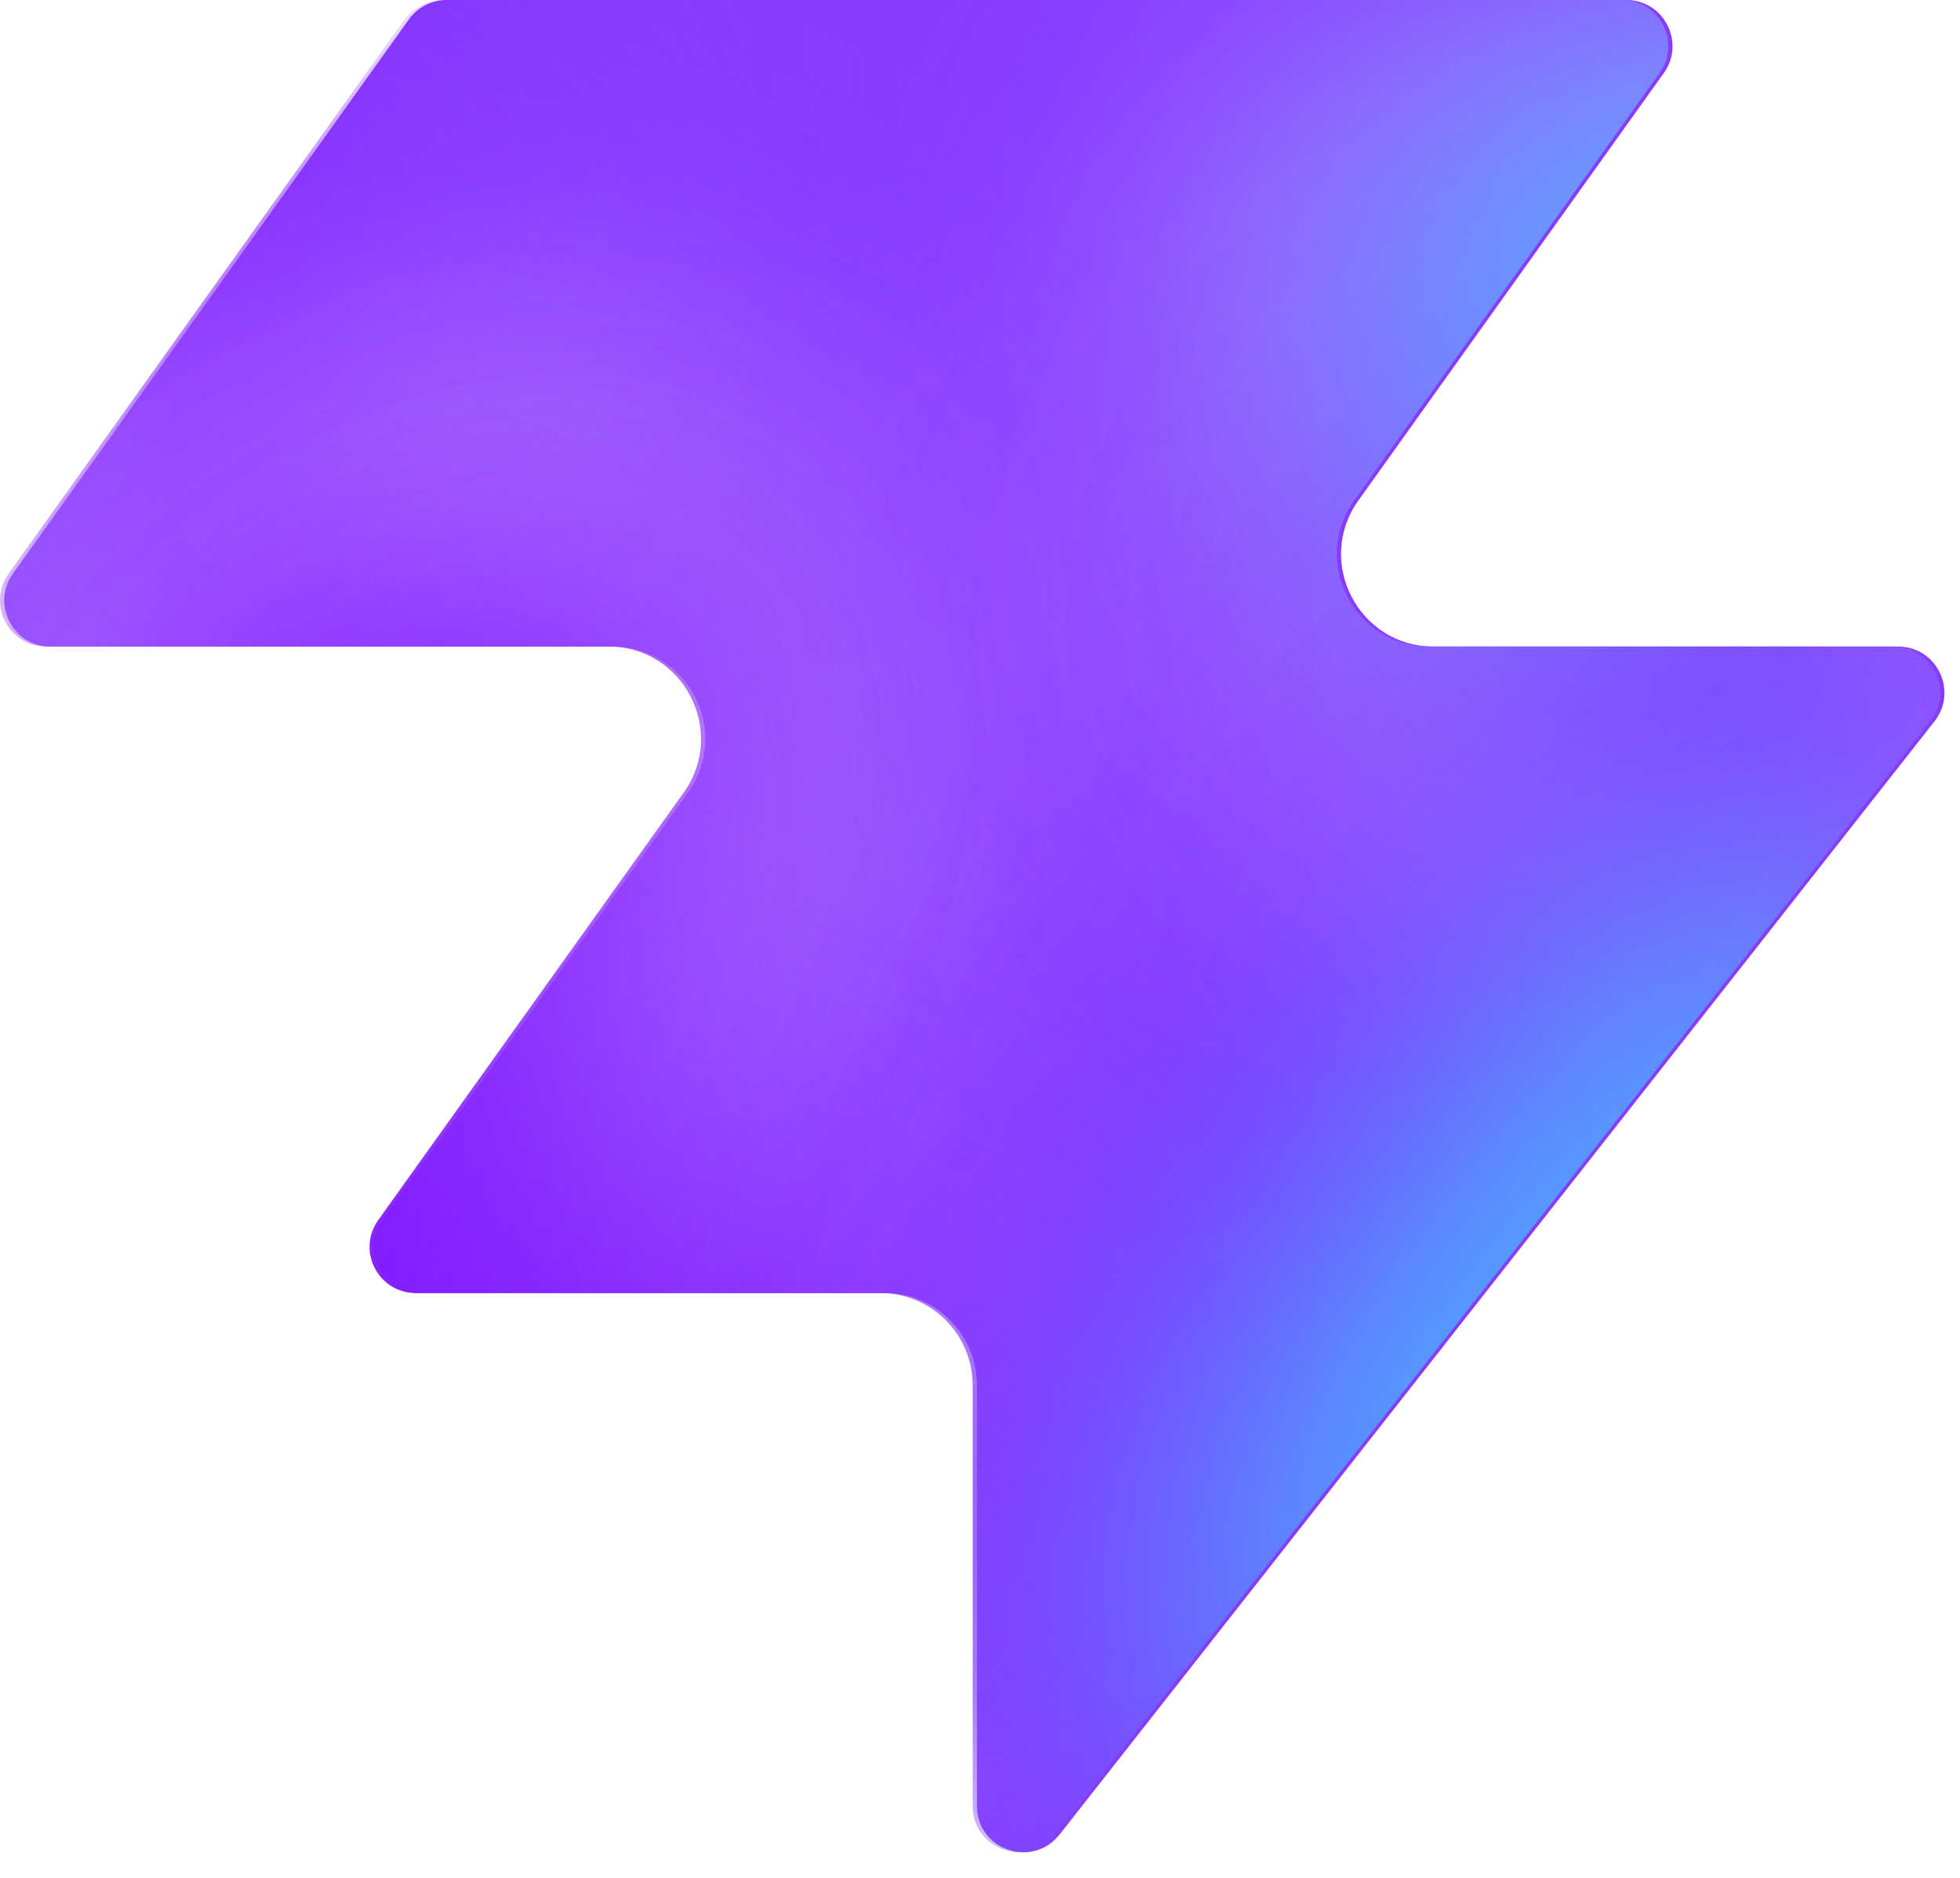
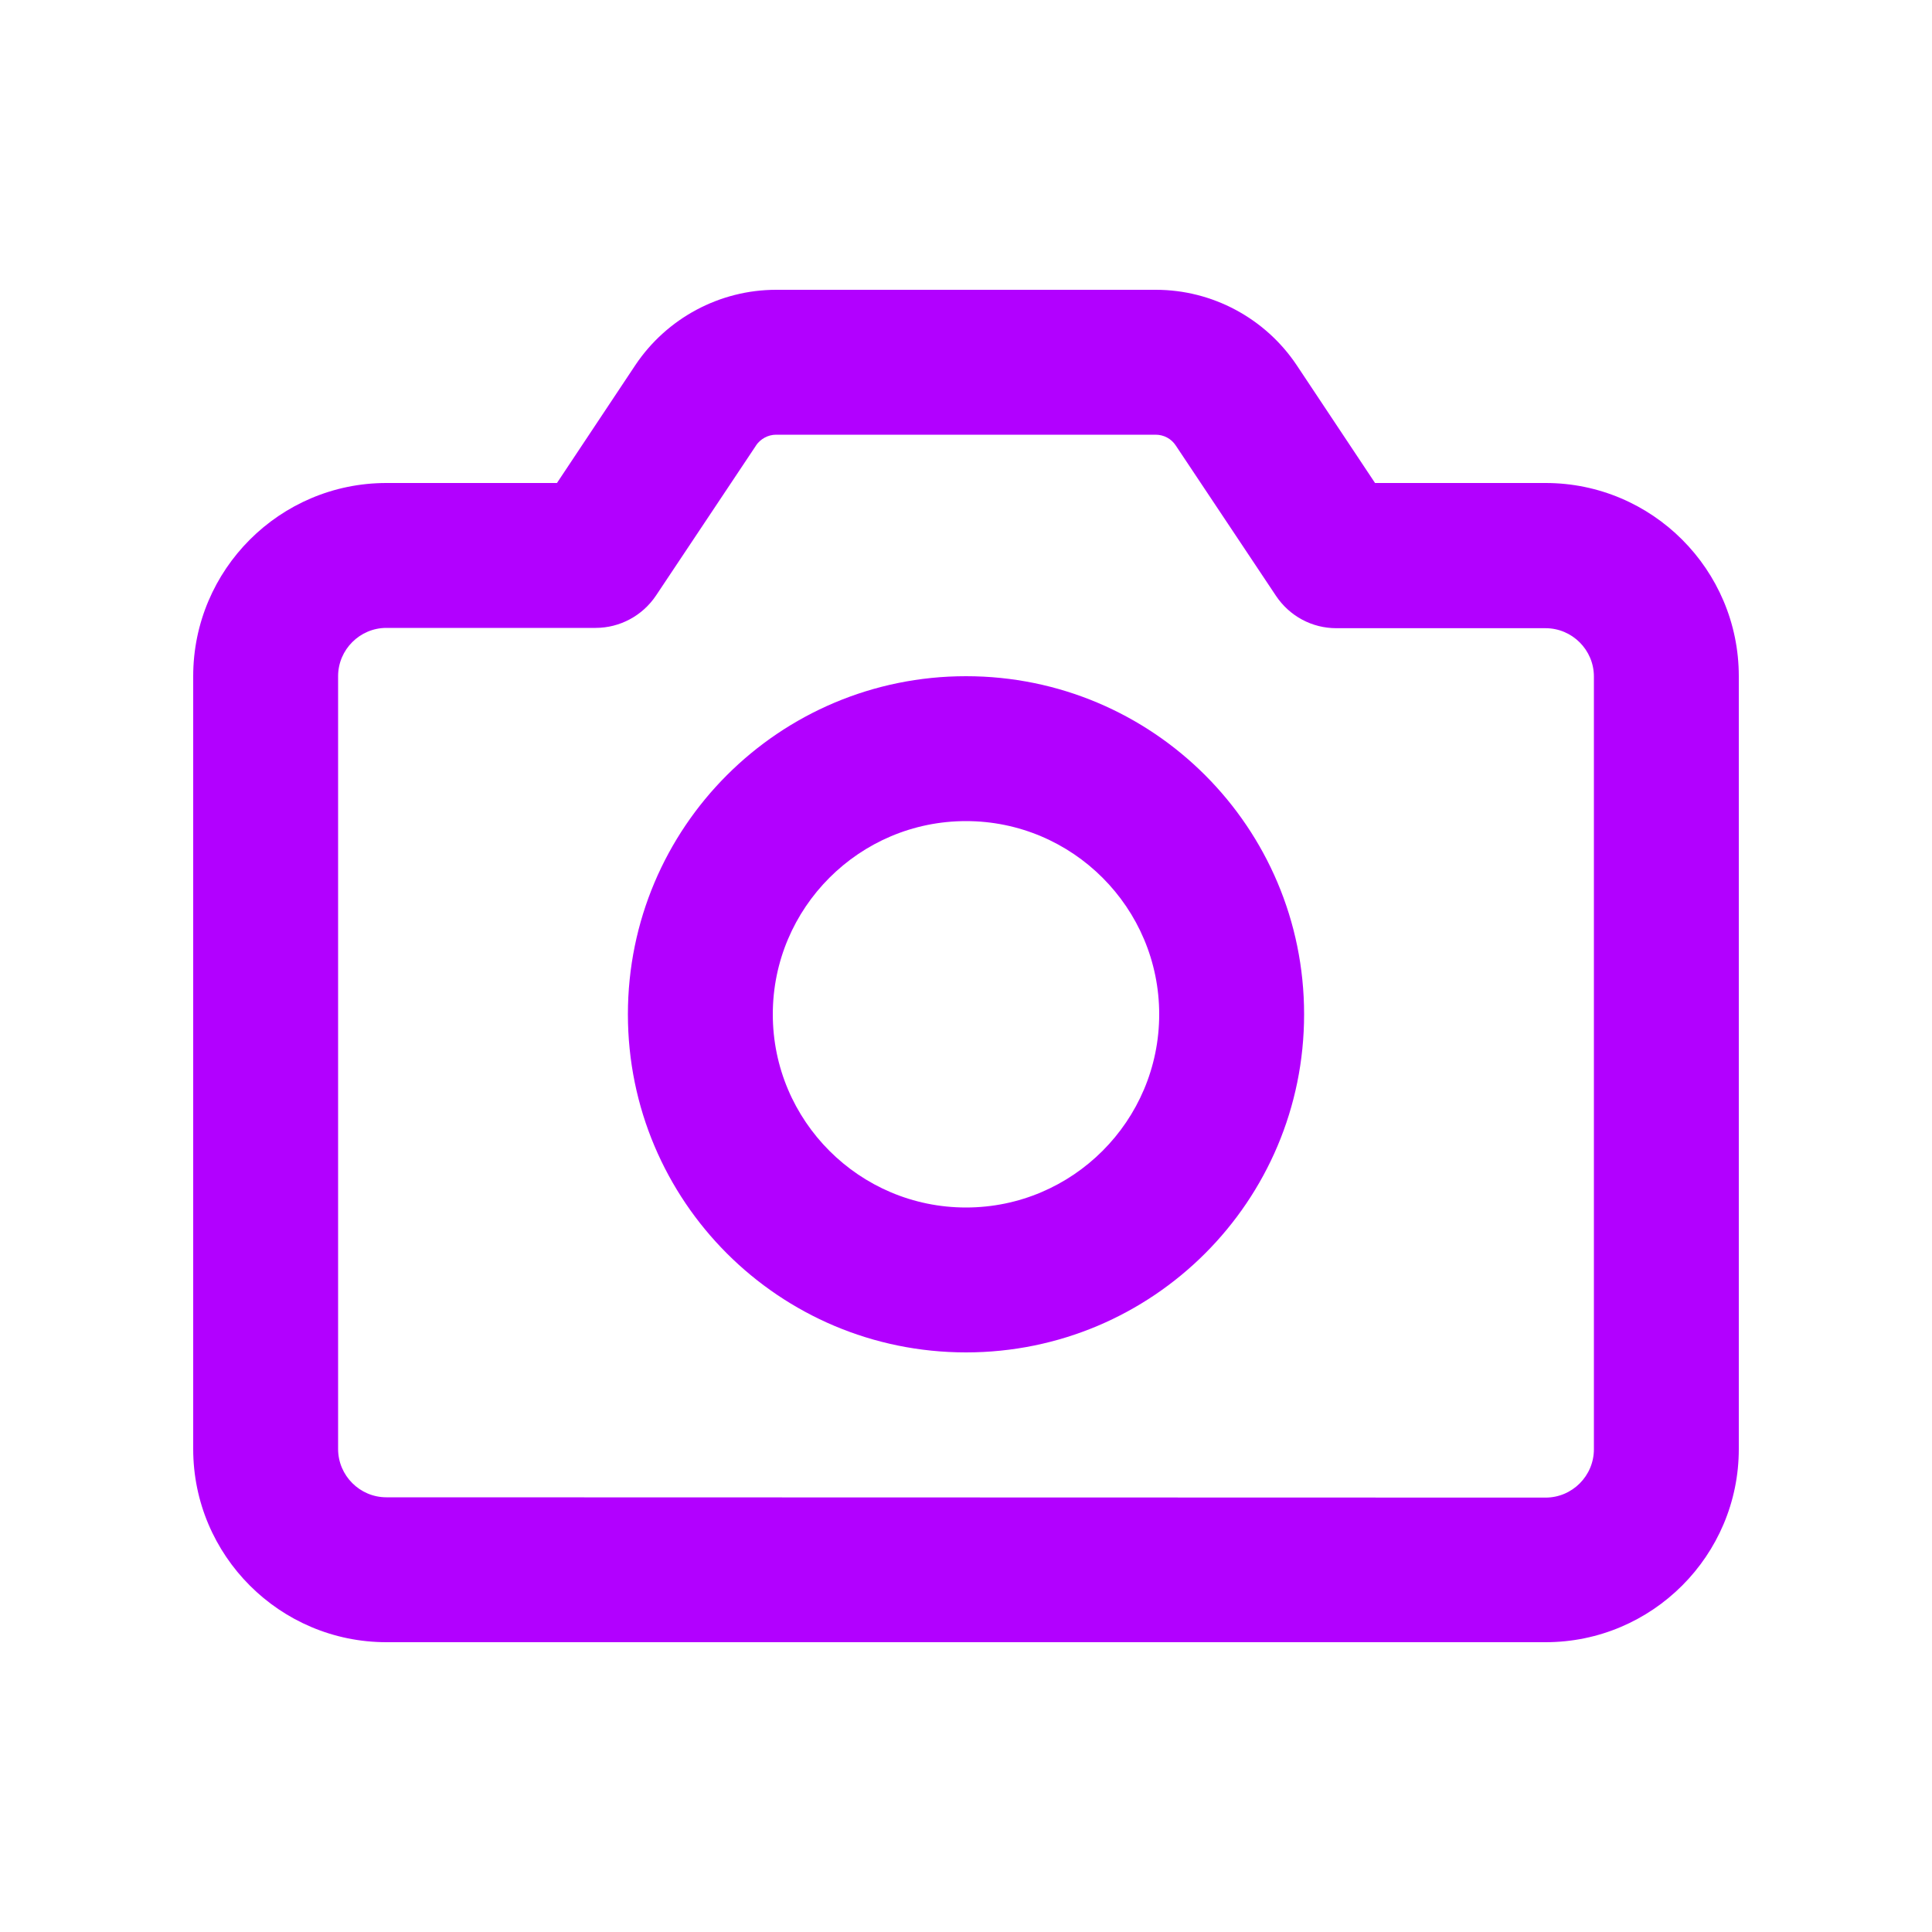
- <svg xmlns="http://www.w3.org/2000/svg" width="48" height="46" fill="none" viewBox="0 0 48 46">
-   <path fill="#863bff" d="M25.946 44.938c-.664.845-2.021.375-2.021-.698V33.937a2.26 2.26 0 0 0-2.262-2.262H10.287c-.92 0-1.456-1.04-.92-1.788l7.48-10.471c1.07-1.497 0-3.578-1.842-3.578H1.237c-.92 0-1.456-1.04-.92-1.788L10.013.474c.214-.297.556-.474.92-.474h28.894c.92 0 1.456 1.04.92 1.788l-7.48 10.471c-1.07 1.498 0 3.579 1.842 3.579h11.377c.943 0 1.473 1.088.89 1.83L25.947 44.94z" style="fill:#863bff;fill:color(display-p3 .525 .23 1);fill-opacity:1" />
-   <mask id="a" width="48" height="46" x="0" y="0" maskUnits="userSpaceOnUse" style="mask-type:alpha">
-     <path fill="#000" d="M25.842 44.938c-.664.844-2.021.375-2.021-.698V33.937a2.26 2.26 0 0 0-2.262-2.262H10.183c-.92 0-1.456-1.04-.92-1.788l7.48-10.471c1.07-1.498 0-3.579-1.842-3.579H1.133c-.92 0-1.456-1.04-.92-1.787L9.91.473c.214-.297.556-.474.92-.474h28.894c.92 0 1.456 1.04.92 1.788l-7.48 10.471c-1.07 1.498 0 3.578 1.842 3.578h11.377c.943 0 1.473 1.088.89 1.832L25.843 44.94z" style="fill:#000;fill-opacity:1" />
-   </mask>
-   <g mask="url(#a)">
-     <g filter="url(#b)">
-       <ellipse cx="5.508" cy="14.704" fill="#ede6ff" rx="5.508" ry="14.704" style="fill:#ede6ff;fill:color(display-p3 .927 .903 1);fill-opacity:1" transform="matrix(.00324 1 1 -.00324 -4.47 31.516)" />
-     </g>
-     <g filter="url(#c)">
-       <ellipse cx="10.399" cy="29.851" fill="#ede6ff" rx="10.399" ry="29.851" style="fill:#ede6ff;fill:color(display-p3 .927 .903 1);fill-opacity:1" transform="matrix(.00324 1 1 -.00324 -39.328 7.883)" />
-     </g>
-     <g filter="url(#d)">
-       <ellipse cx="5.508" cy="30.487" fill="#7e14ff" rx="5.508" ry="30.487" style="fill:#7e14ff;fill:color(display-p3 .492 .077 1);fill-opacity:1" transform="rotate(89.814 -25.913 -14.639)scale(1 -1)" />
-     </g>
-     <g filter="url(#e)">
-       <ellipse cx="5.508" cy="30.599" fill="#7e14ff" rx="5.508" ry="30.599" style="fill:#7e14ff;fill:color(display-p3 .492 .077 1);fill-opacity:1" transform="rotate(89.814 -32.644 -3.334)scale(1 -1)" />
-     </g>
-     <g filter="url(#f)">
-       <ellipse cx="5.508" cy="30.599" fill="#7e14ff" rx="5.508" ry="30.599" style="fill:#7e14ff;fill:color(display-p3 .492 .077 1);fill-opacity:1" transform="matrix(.00324 1 1 -.00324 -34.34 30.47)" />
-     </g>
-     <g filter="url(#g)">
-       <ellipse cx="14.072" cy="22.078" fill="#ede6ff" rx="14.072" ry="22.078" style="fill:#ede6ff;fill:color(display-p3 .927 .903 1);fill-opacity:1" transform="rotate(93.35 24.506 48.493)scale(-1 1)" />
-     </g>
-     <g filter="url(#h)">
-       <ellipse cx="3.47" cy="21.501" fill="#7e14ff" rx="3.47" ry="21.501" style="fill:#7e14ff;fill:color(display-p3 .492 .077 1);fill-opacity:1" transform="rotate(89.009 28.708 47.59)scale(-1 1)" />
-     </g>
-     <g filter="url(#i)">
-       <ellipse cx="3.47" cy="21.501" fill="#7e14ff" rx="3.47" ry="21.501" style="fill:#7e14ff;fill:color(display-p3 .492 .077 1);fill-opacity:1" transform="rotate(89.009 28.708 47.59)scale(-1 1)" />
-     </g>
-     <g filter="url(#j)">
-       <ellipse cx=".387" cy="8.972" fill="#7e14ff" rx="4.407" ry="29.108" style="fill:#7e14ff;fill:color(display-p3 .492 .077 1);fill-opacity:1" transform="rotate(39.51 .387 8.972)" />
-     </g>
-     <g filter="url(#k)">
-       <ellipse cx="47.523" cy="-6.092" fill="#7e14ff" rx="4.407" ry="29.108" style="fill:#7e14ff;fill:color(display-p3 .492 .077 1);fill-opacity:1" transform="rotate(37.892 47.523 -6.092)" />
-     </g>
-     <g filter="url(#l)">
-       <ellipse cx="41.412" cy="6.333" fill="#47bfff" rx="5.971" ry="9.665" style="fill:#47bfff;fill:color(display-p3 .28 .748 1);fill-opacity:1" transform="rotate(37.892 41.412 6.333)" />
-     </g>
-     <g filter="url(#m)">
-       <ellipse cx="-1.879" cy="38.332" fill="#7e14ff" rx="4.407" ry="29.108" style="fill:#7e14ff;fill:color(display-p3 .492 .077 1);fill-opacity:1" transform="rotate(37.892 -1.88 38.332)" />
-     </g>
-     <g filter="url(#n)">
-       <ellipse cx="-1.879" cy="38.332" fill="#7e14ff" rx="4.407" ry="29.108" style="fill:#7e14ff;fill:color(display-p3 .492 .077 1);fill-opacity:1" transform="rotate(37.892 -1.88 38.332)" />
-     </g>
-     <g filter="url(#o)">
-       <ellipse cx="35.651" cy="29.907" fill="#7e14ff" rx="4.407" ry="29.108" style="fill:#7e14ff;fill:color(display-p3 .492 .077 1);fill-opacity:1" transform="rotate(37.892 35.651 29.907)" />
-     </g>
-     <g filter="url(#p)">
-       <ellipse cx="38.418" cy="32.4" fill="#47bfff" rx="5.971" ry="15.297" style="fill:#47bfff;fill:color(display-p3 .28 .748 1);fill-opacity:1" transform="rotate(37.892 38.418 32.4)" />
-     </g>
-   </g>
-   <defs>
-     <filter id="b" width="60.045" height="41.654" x="-19.77" y="16.149" color-interpolation-filters="sRGB" filterUnits="userSpaceOnUse">
-       <feFlood flood-opacity="0" result="BackgroundImageFix" />
-       <feBlend in="SourceGraphic" in2="BackgroundImageFix" result="shape" />
-       <feGaussianBlur result="effect1_foregroundBlur_2002_17158" stdDeviation="7.659" />
-     </filter>
-     <filter id="c" width="90.34" height="51.437" x="-54.613" y="-7.533" color-interpolation-filters="sRGB" filterUnits="userSpaceOnUse">
-       <feFlood flood-opacity="0" result="BackgroundImageFix" />
-       <feBlend in="SourceGraphic" in2="BackgroundImageFix" result="shape" />
-       <feGaussianBlur result="effect1_foregroundBlur_2002_17158" stdDeviation="7.659" />
-     </filter>
-     <filter id="d" width="79.355" height="29.4" x="-49.64" y="2.03" color-interpolation-filters="sRGB" filterUnits="userSpaceOnUse">
-       <feFlood flood-opacity="0" result="BackgroundImageFix" />
-       <feBlend in="SourceGraphic" in2="BackgroundImageFix" result="shape" />
-       <feGaussianBlur result="effect1_foregroundBlur_2002_17158" stdDeviation="4.596" />
-     </filter>
-     <filter id="e" width="79.579" height="29.4" x="-45.045" y="20.029" color-interpolation-filters="sRGB" filterUnits="userSpaceOnUse">
-       <feFlood flood-opacity="0" result="BackgroundImageFix" />
-       <feBlend in="SourceGraphic" in2="BackgroundImageFix" result="shape" />
-       <feGaussianBlur result="effect1_foregroundBlur_2002_17158" stdDeviation="4.596" />
-     </filter>
-     <filter id="f" width="79.579" height="29.4" x="-43.513" y="21.178" color-interpolation-filters="sRGB" filterUnits="userSpaceOnUse">
-       <feFlood flood-opacity="0" result="BackgroundImageFix" />
-       <feBlend in="SourceGraphic" in2="BackgroundImageFix" result="shape" />
-       <feGaussianBlur result="effect1_foregroundBlur_2002_17158" stdDeviation="4.596" />
-     </filter>
-     <filter id="g" width="74.749" height="58.852" x="15.756" y="-17.901" color-interpolation-filters="sRGB" filterUnits="userSpaceOnUse">
-       <feFlood flood-opacity="0" result="BackgroundImageFix" />
-       <feBlend in="SourceGraphic" in2="BackgroundImageFix" result="shape" />
-       <feGaussianBlur result="effect1_foregroundBlur_2002_17158" stdDeviation="7.659" />
-     </filter>
-     <filter id="h" width="61.377" height="25.362" x="23.548" y="2.284" color-interpolation-filters="sRGB" filterUnits="userSpaceOnUse">
-       <feFlood flood-opacity="0" result="BackgroundImageFix" />
-       <feBlend in="SourceGraphic" in2="BackgroundImageFix" result="shape" />
-       <feGaussianBlur result="effect1_foregroundBlur_2002_17158" stdDeviation="4.596" />
-     </filter>
-     <filter id="i" width="61.377" height="25.362" x="23.548" y="2.284" color-interpolation-filters="sRGB" filterUnits="userSpaceOnUse">
-       <feFlood flood-opacity="0" result="BackgroundImageFix" />
-       <feBlend in="SourceGraphic" in2="BackgroundImageFix" result="shape" />
-       <feGaussianBlur result="effect1_foregroundBlur_2002_17158" stdDeviation="4.596" />
-     </filter>
-     <filter id="j" width="56.045" height="63.649" x="-27.636" y="-22.853" color-interpolation-filters="sRGB" filterUnits="userSpaceOnUse">
-       <feFlood flood-opacity="0" result="BackgroundImageFix" />
-       <feBlend in="SourceGraphic" in2="BackgroundImageFix" result="shape" />
-       <feGaussianBlur result="effect1_foregroundBlur_2002_17158" stdDeviation="4.596" />
-     </filter>
-     <filter id="k" width="54.814" height="64.646" x="20.116" y="-38.415" color-interpolation-filters="sRGB" filterUnits="userSpaceOnUse">
-       <feFlood flood-opacity="0" result="BackgroundImageFix" />
-       <feBlend in="SourceGraphic" in2="BackgroundImageFix" result="shape" />
-       <feGaussianBlur result="effect1_foregroundBlur_2002_17158" stdDeviation="4.596" />
-     </filter>
-     <filter id="l" width="33.541" height="35.313" x="24.641" y="-11.323" color-interpolation-filters="sRGB" filterUnits="userSpaceOnUse">
-       <feFlood flood-opacity="0" result="BackgroundImageFix" />
-       <feBlend in="SourceGraphic" in2="BackgroundImageFix" result="shape" />
-       <feGaussianBlur result="effect1_foregroundBlur_2002_17158" stdDeviation="4.596" />
-     </filter>
-     <filter id="m" width="54.814" height="64.646" x="-29.286" y="6.009" color-interpolation-filters="sRGB" filterUnits="userSpaceOnUse">
-       <feFlood flood-opacity="0" result="BackgroundImageFix" />
-       <feBlend in="SourceGraphic" in2="BackgroundImageFix" result="shape" />
-       <feGaussianBlur result="effect1_foregroundBlur_2002_17158" stdDeviation="4.596" />
-     </filter>
-     <filter id="n" width="54.814" height="64.646" x="-29.286" y="6.009" color-interpolation-filters="sRGB" filterUnits="userSpaceOnUse">
-       <feFlood flood-opacity="0" result="BackgroundImageFix" />
-       <feBlend in="SourceGraphic" in2="BackgroundImageFix" result="shape" />
-       <feGaussianBlur result="effect1_foregroundBlur_2002_17158" stdDeviation="4.596" />
-     </filter>
-     <filter id="o" width="54.814" height="64.646" x="8.244" y="-2.416" color-interpolation-filters="sRGB" filterUnits="userSpaceOnUse">
-       <feFlood flood-opacity="0" result="BackgroundImageFix" />
-       <feBlend in="SourceGraphic" in2="BackgroundImageFix" result="shape" />
-       <feGaussianBlur result="effect1_foregroundBlur_2002_17158" stdDeviation="4.596" />
-     </filter>
-     <filter id="p" width="39.409" height="43.623" x="18.713" y="10.588" color-interpolation-filters="sRGB" filterUnits="userSpaceOnUse">
-       <feFlood flood-opacity="0" result="BackgroundImageFix" />
-       <feBlend in="SourceGraphic" in2="BackgroundImageFix" result="shape" />
-       <feGaussianBlur result="effect1_foregroundBlur_2002_17158" stdDeviation="4.596" />
-     </filter>
-   </defs>
+ <svg xmlns="http://www.w3.org/2000/svg" width="48" height="48" viewBox="0 0 640 640">
+   <path d="M257.1 96C238.4 96 220.9 105.4 210.5 120.9L184.5 160L128 160C92.7 160 64 188.7 64 224L64 480C64 515.3 92.7 544 128 544L512 544C547.3 544 576 515.3 576 480L576 224C576 188.7 547.3 160 512 160L455.5 160L429.5 120.9C419.1 105.4 401.6 96 382.9 96L257.1 96zM250.4 147.6C251.9 145.4 254.4 144 257.1 144L382.8 144C385.5 144 388 145.3 389.5 147.6L422.7 197.4C427.2 204.1 434.6 208.1 442.7 208.1L512 208.1C520.8 208.1 528 215.3 528 224.1L528 480.1C528 488.9 520.8 496.1 512 496.1L128 496C119.2 496 112 488.8 112 480L112 224C112 215.2 119.2 208 128 208L197.3 208C205.3 208 212.8 204 217.3 197.3L250.5 147.5zM320 448C381.9 448 432 397.9 432 336C432 274.1 381.9 224 320 224C258.1 224 208 274.1 208 336C208 397.9 258.1 448 320 448zM256 336C256 300.7 284.7 272 320 272C355.3 272 384 300.7 384 336C384 371.3 355.3 400 320 400C284.7 400 256 371.3 256 336z" fill="#B200FF" />
</svg>
